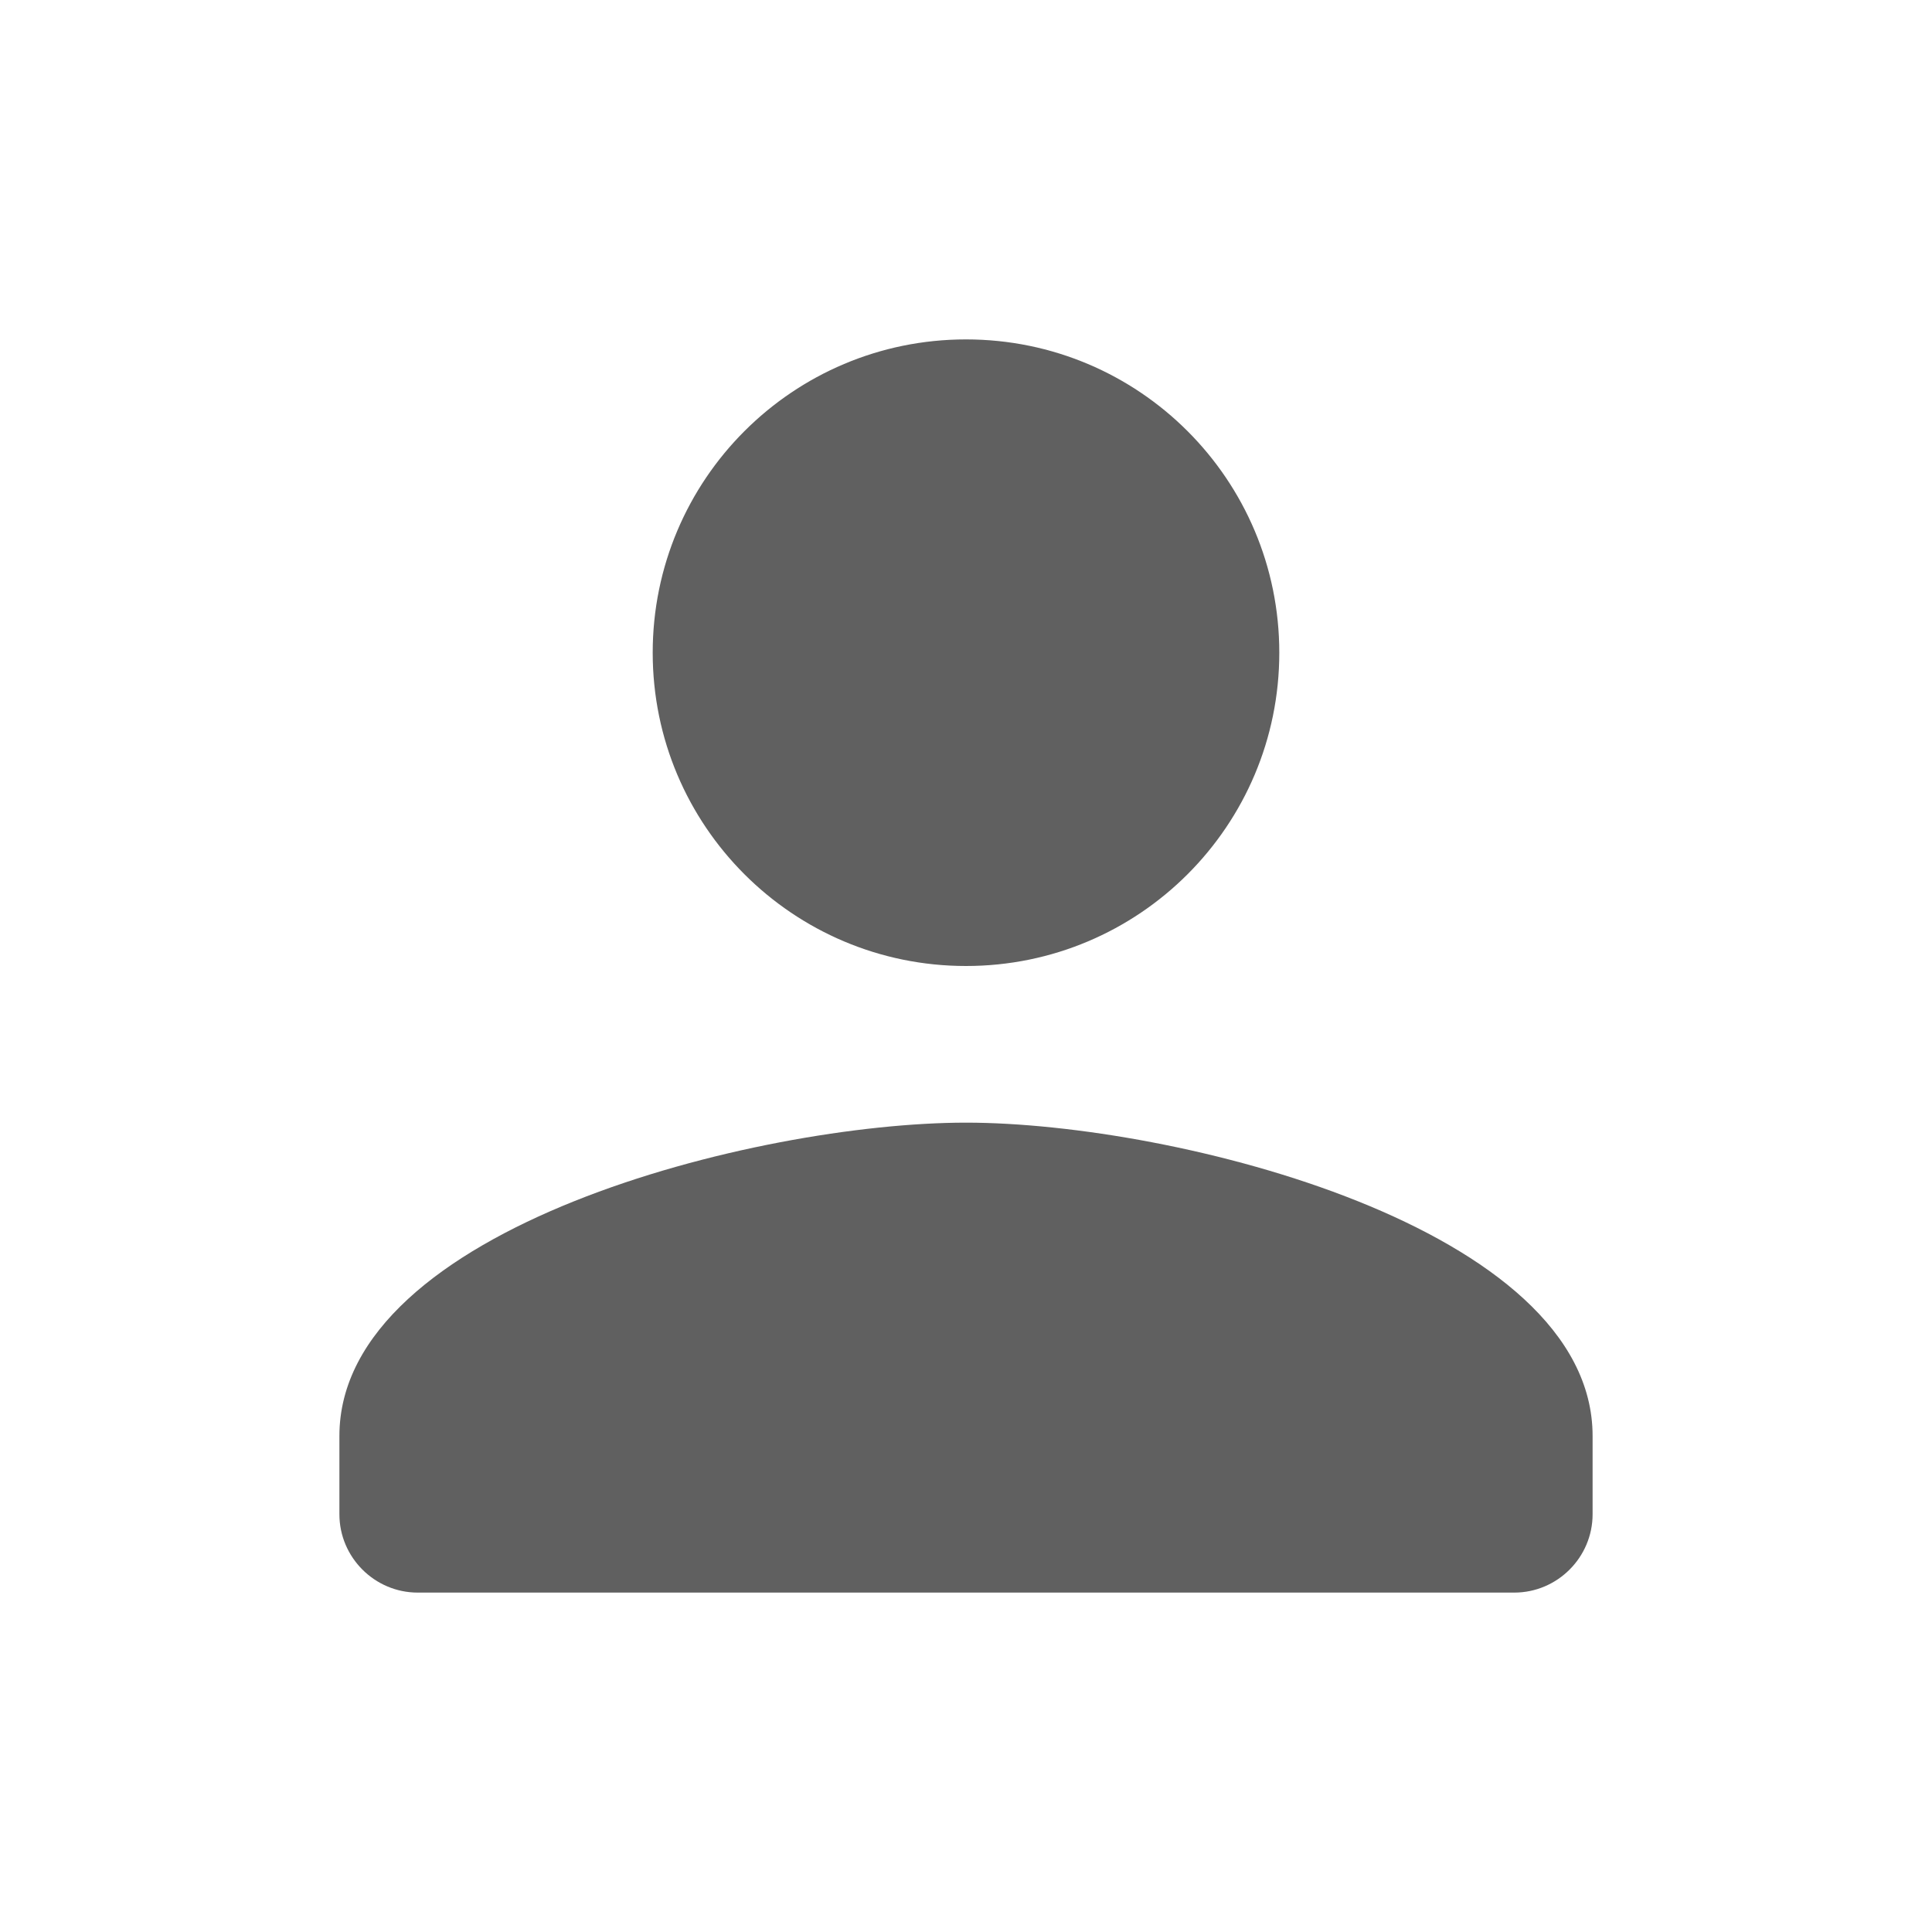
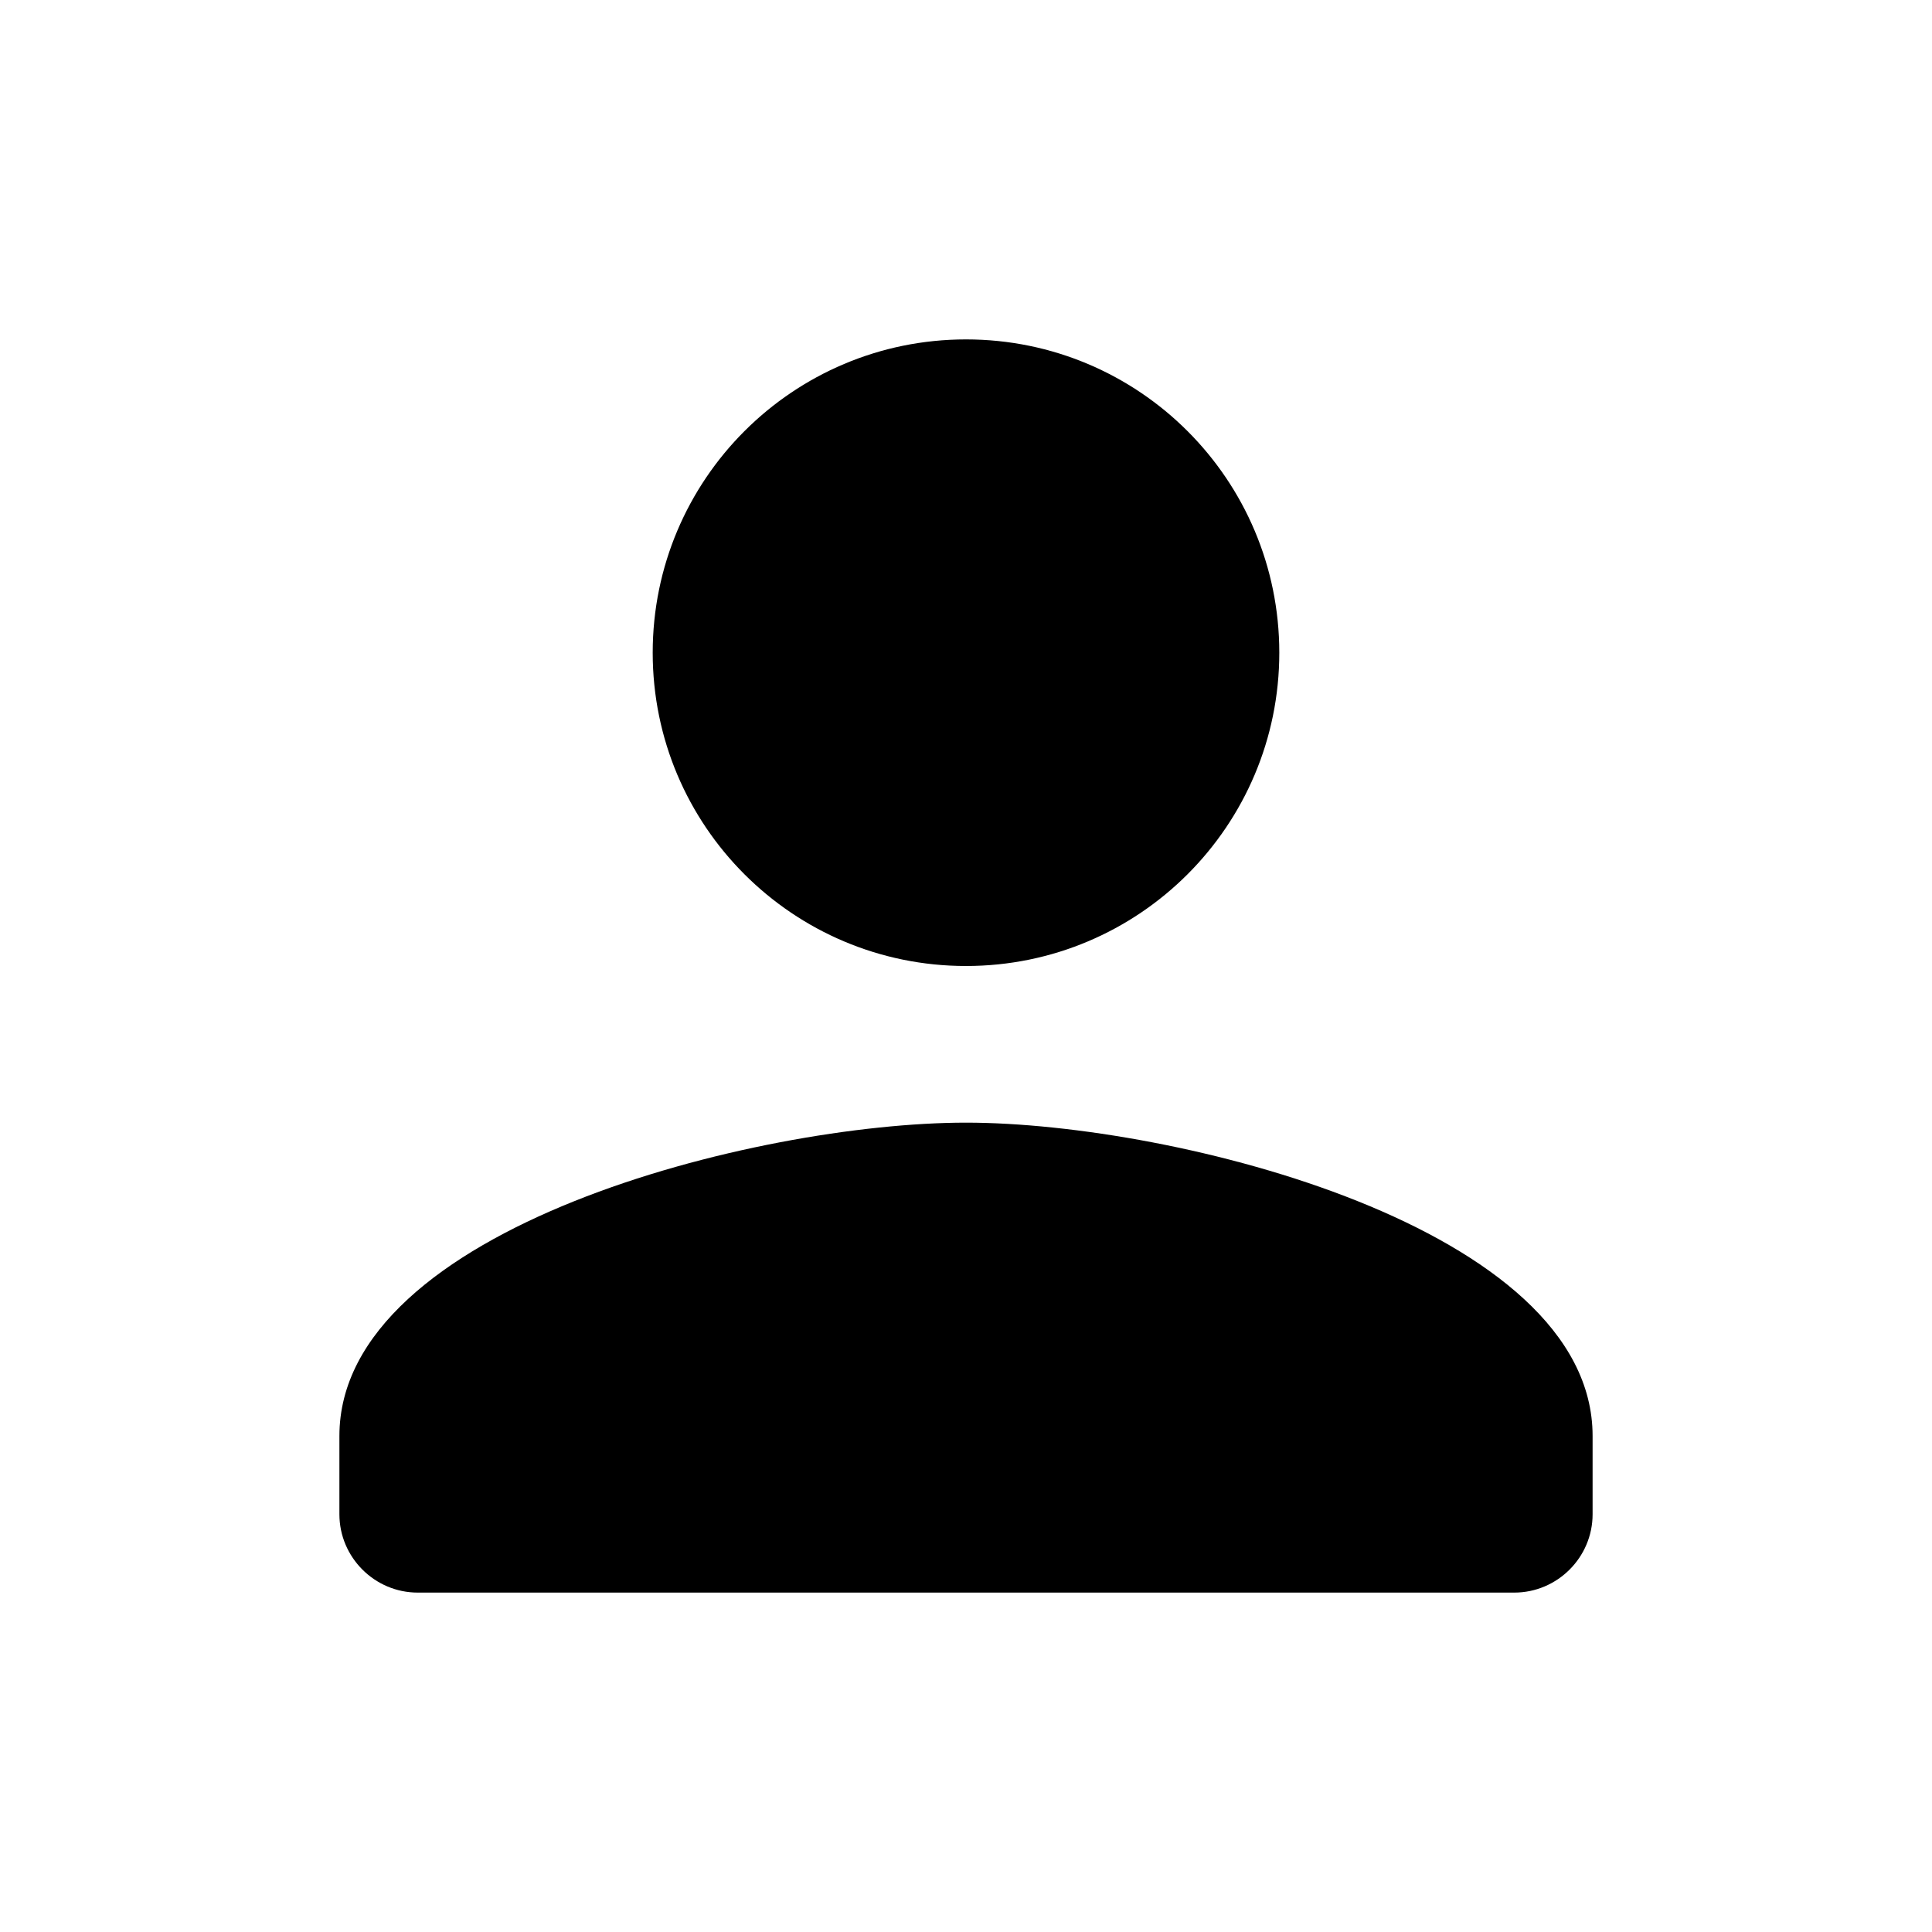
<svg xmlns="http://www.w3.org/2000/svg" width="36" height="36" viewBox="0 0 36 37" fill="none">
  <g id="button">
-     <path id="Vector" d="M18 18.5C21.315 18.5 24 15.815 24 12.5C24 9.185 21.315 6.5 18 6.5C14.685 6.5 12 9.185 12 12.5C12 15.815 14.685 18.5 18 18.5ZM18 21.5C13.995 21.5 6 23.51 6 27.5V29C6 29.825 6.675 30.5 7.5 30.5H28.5C29.325 30.5 30 29.825 30 29V27.5C30 23.51 22.005 21.5 18 21.5Z" fill="#606060" />
+     <path id="Vector" d="M18 18.5C21.315 18.5 24 15.815 24 12.5C24 9.185 21.315 6.5 18 6.5C14.685 6.5 12 9.185 12 12.5C12 15.815 14.685 18.5 18 18.5ZM18 21.5C13.995 21.5 6 23.51 6 27.5V29C6 29.825 6.675 30.5 7.5 30.5H28.5C29.325 30.5 30 29.825 30 29V27.5C30 23.51 22.005 21.5 18 21.5Z" fill="currentColor" />
  </g>
</svg>
